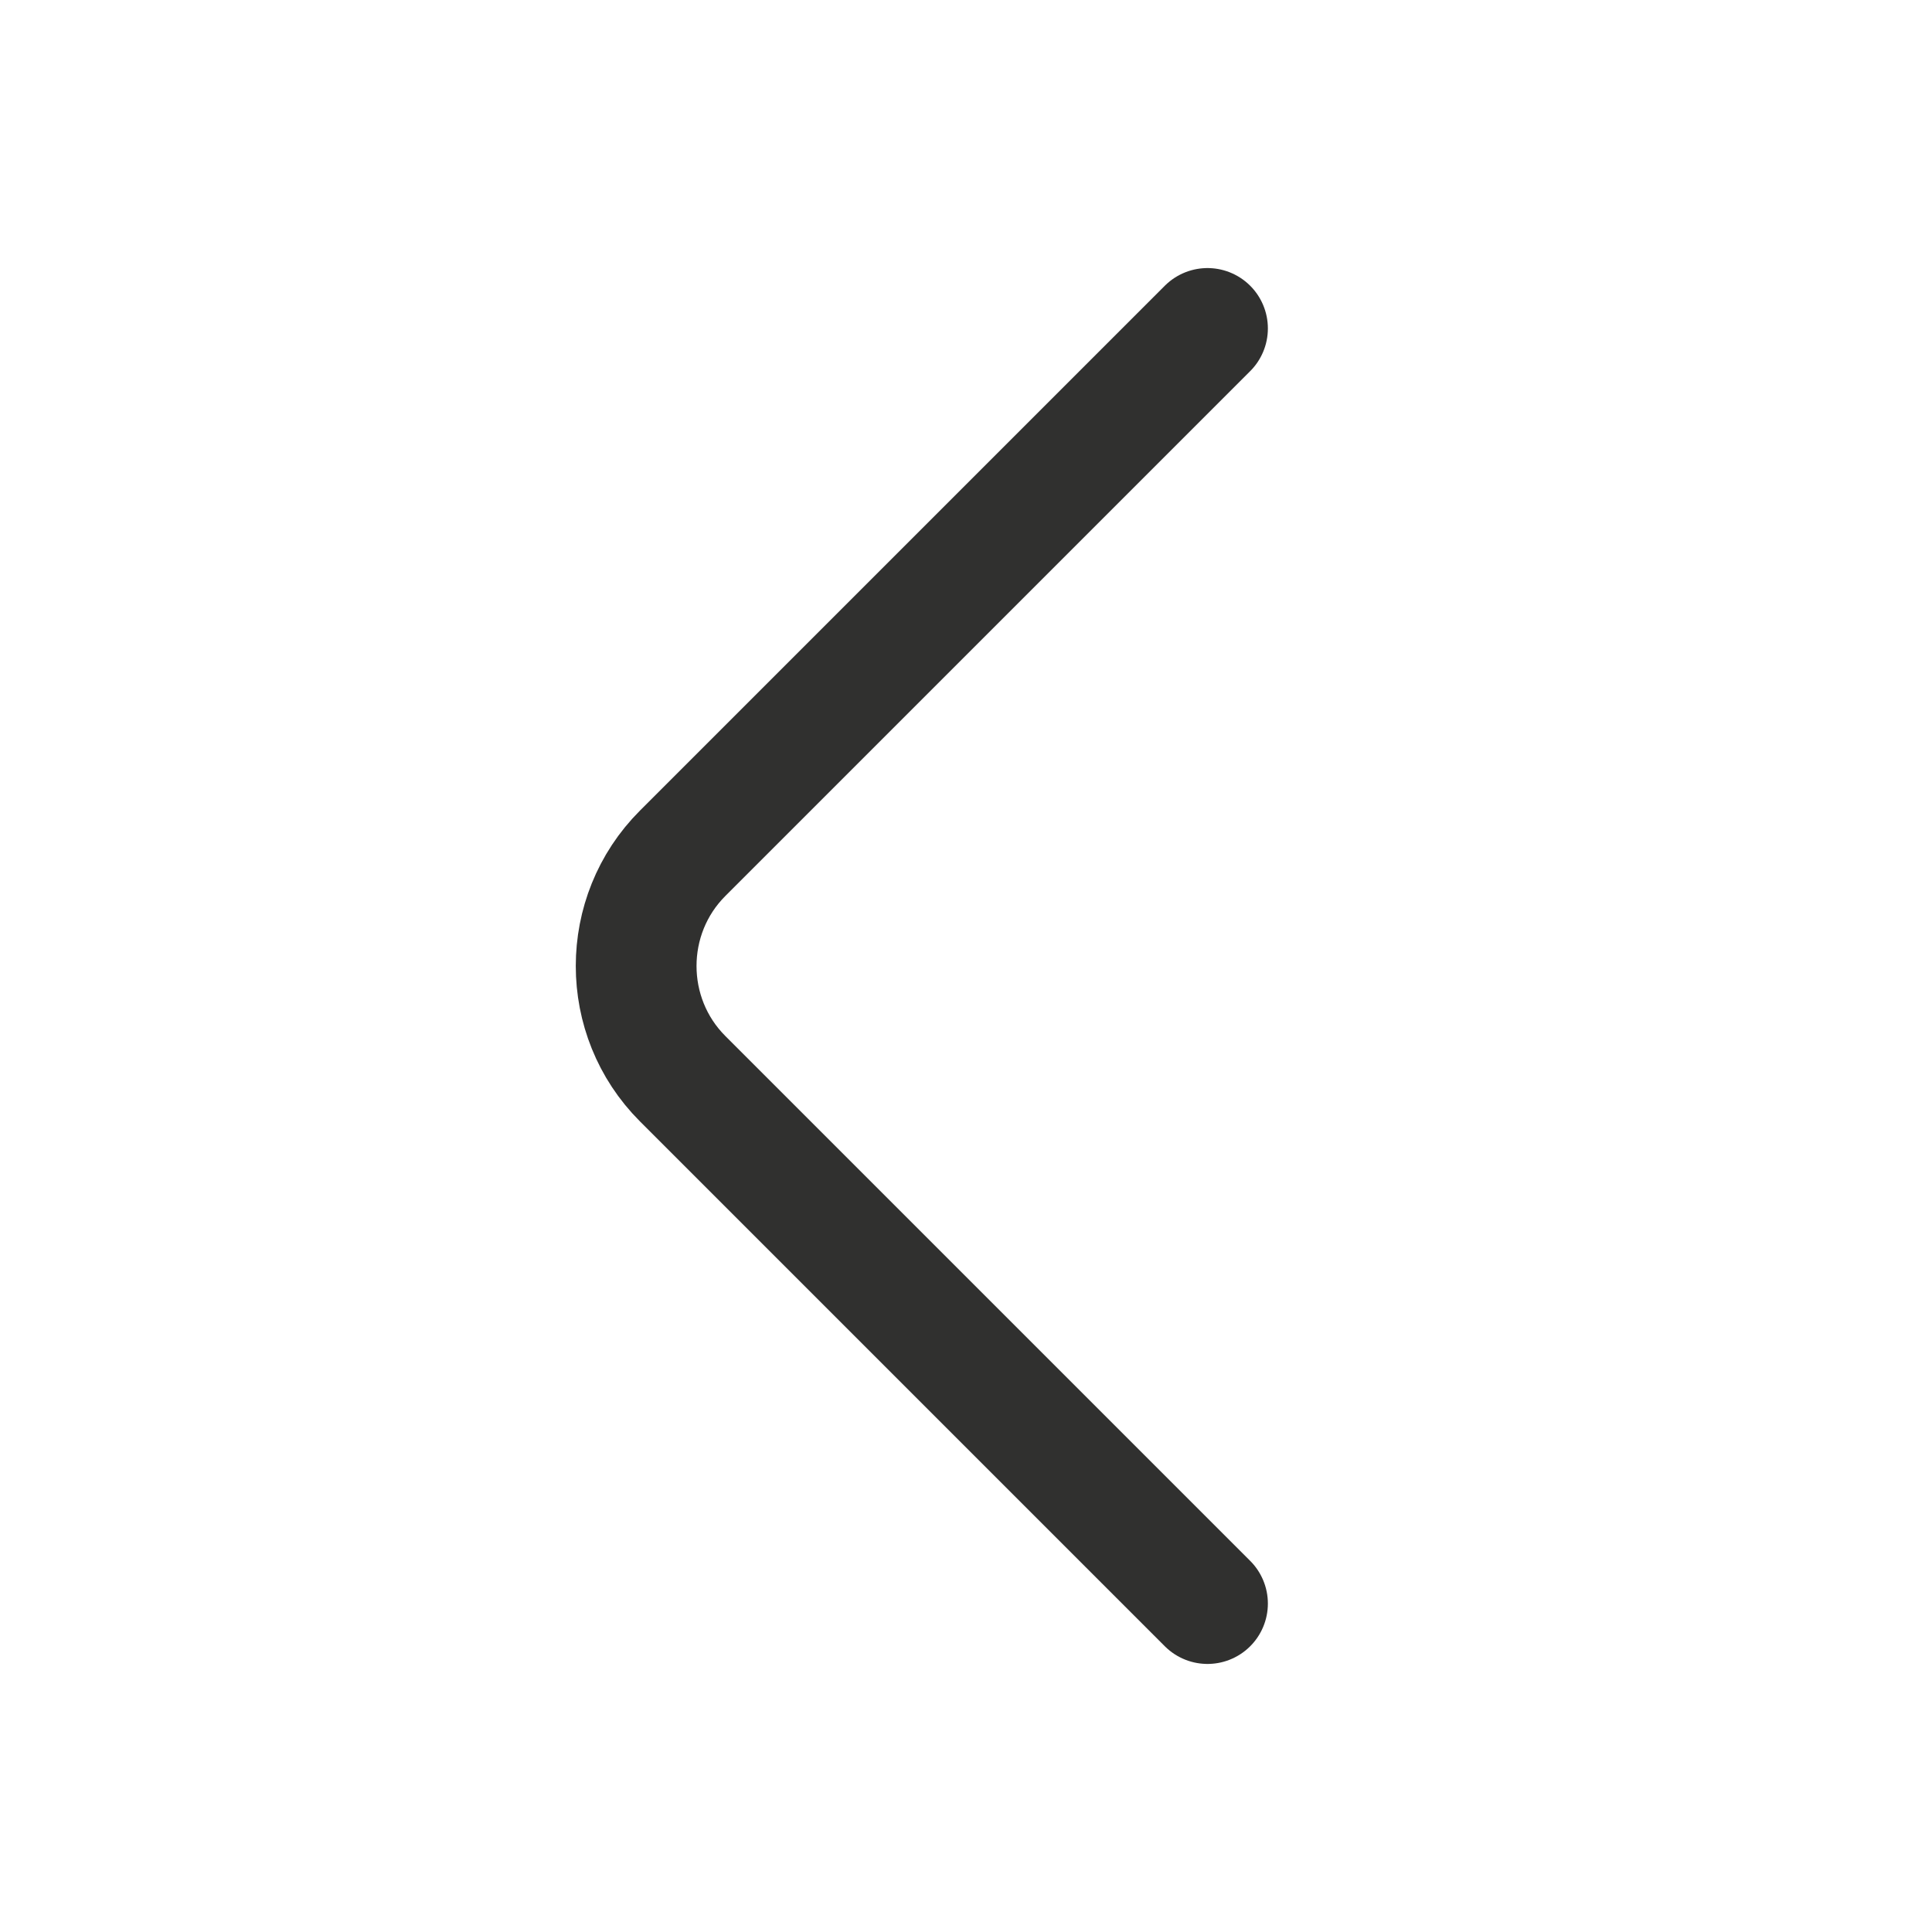
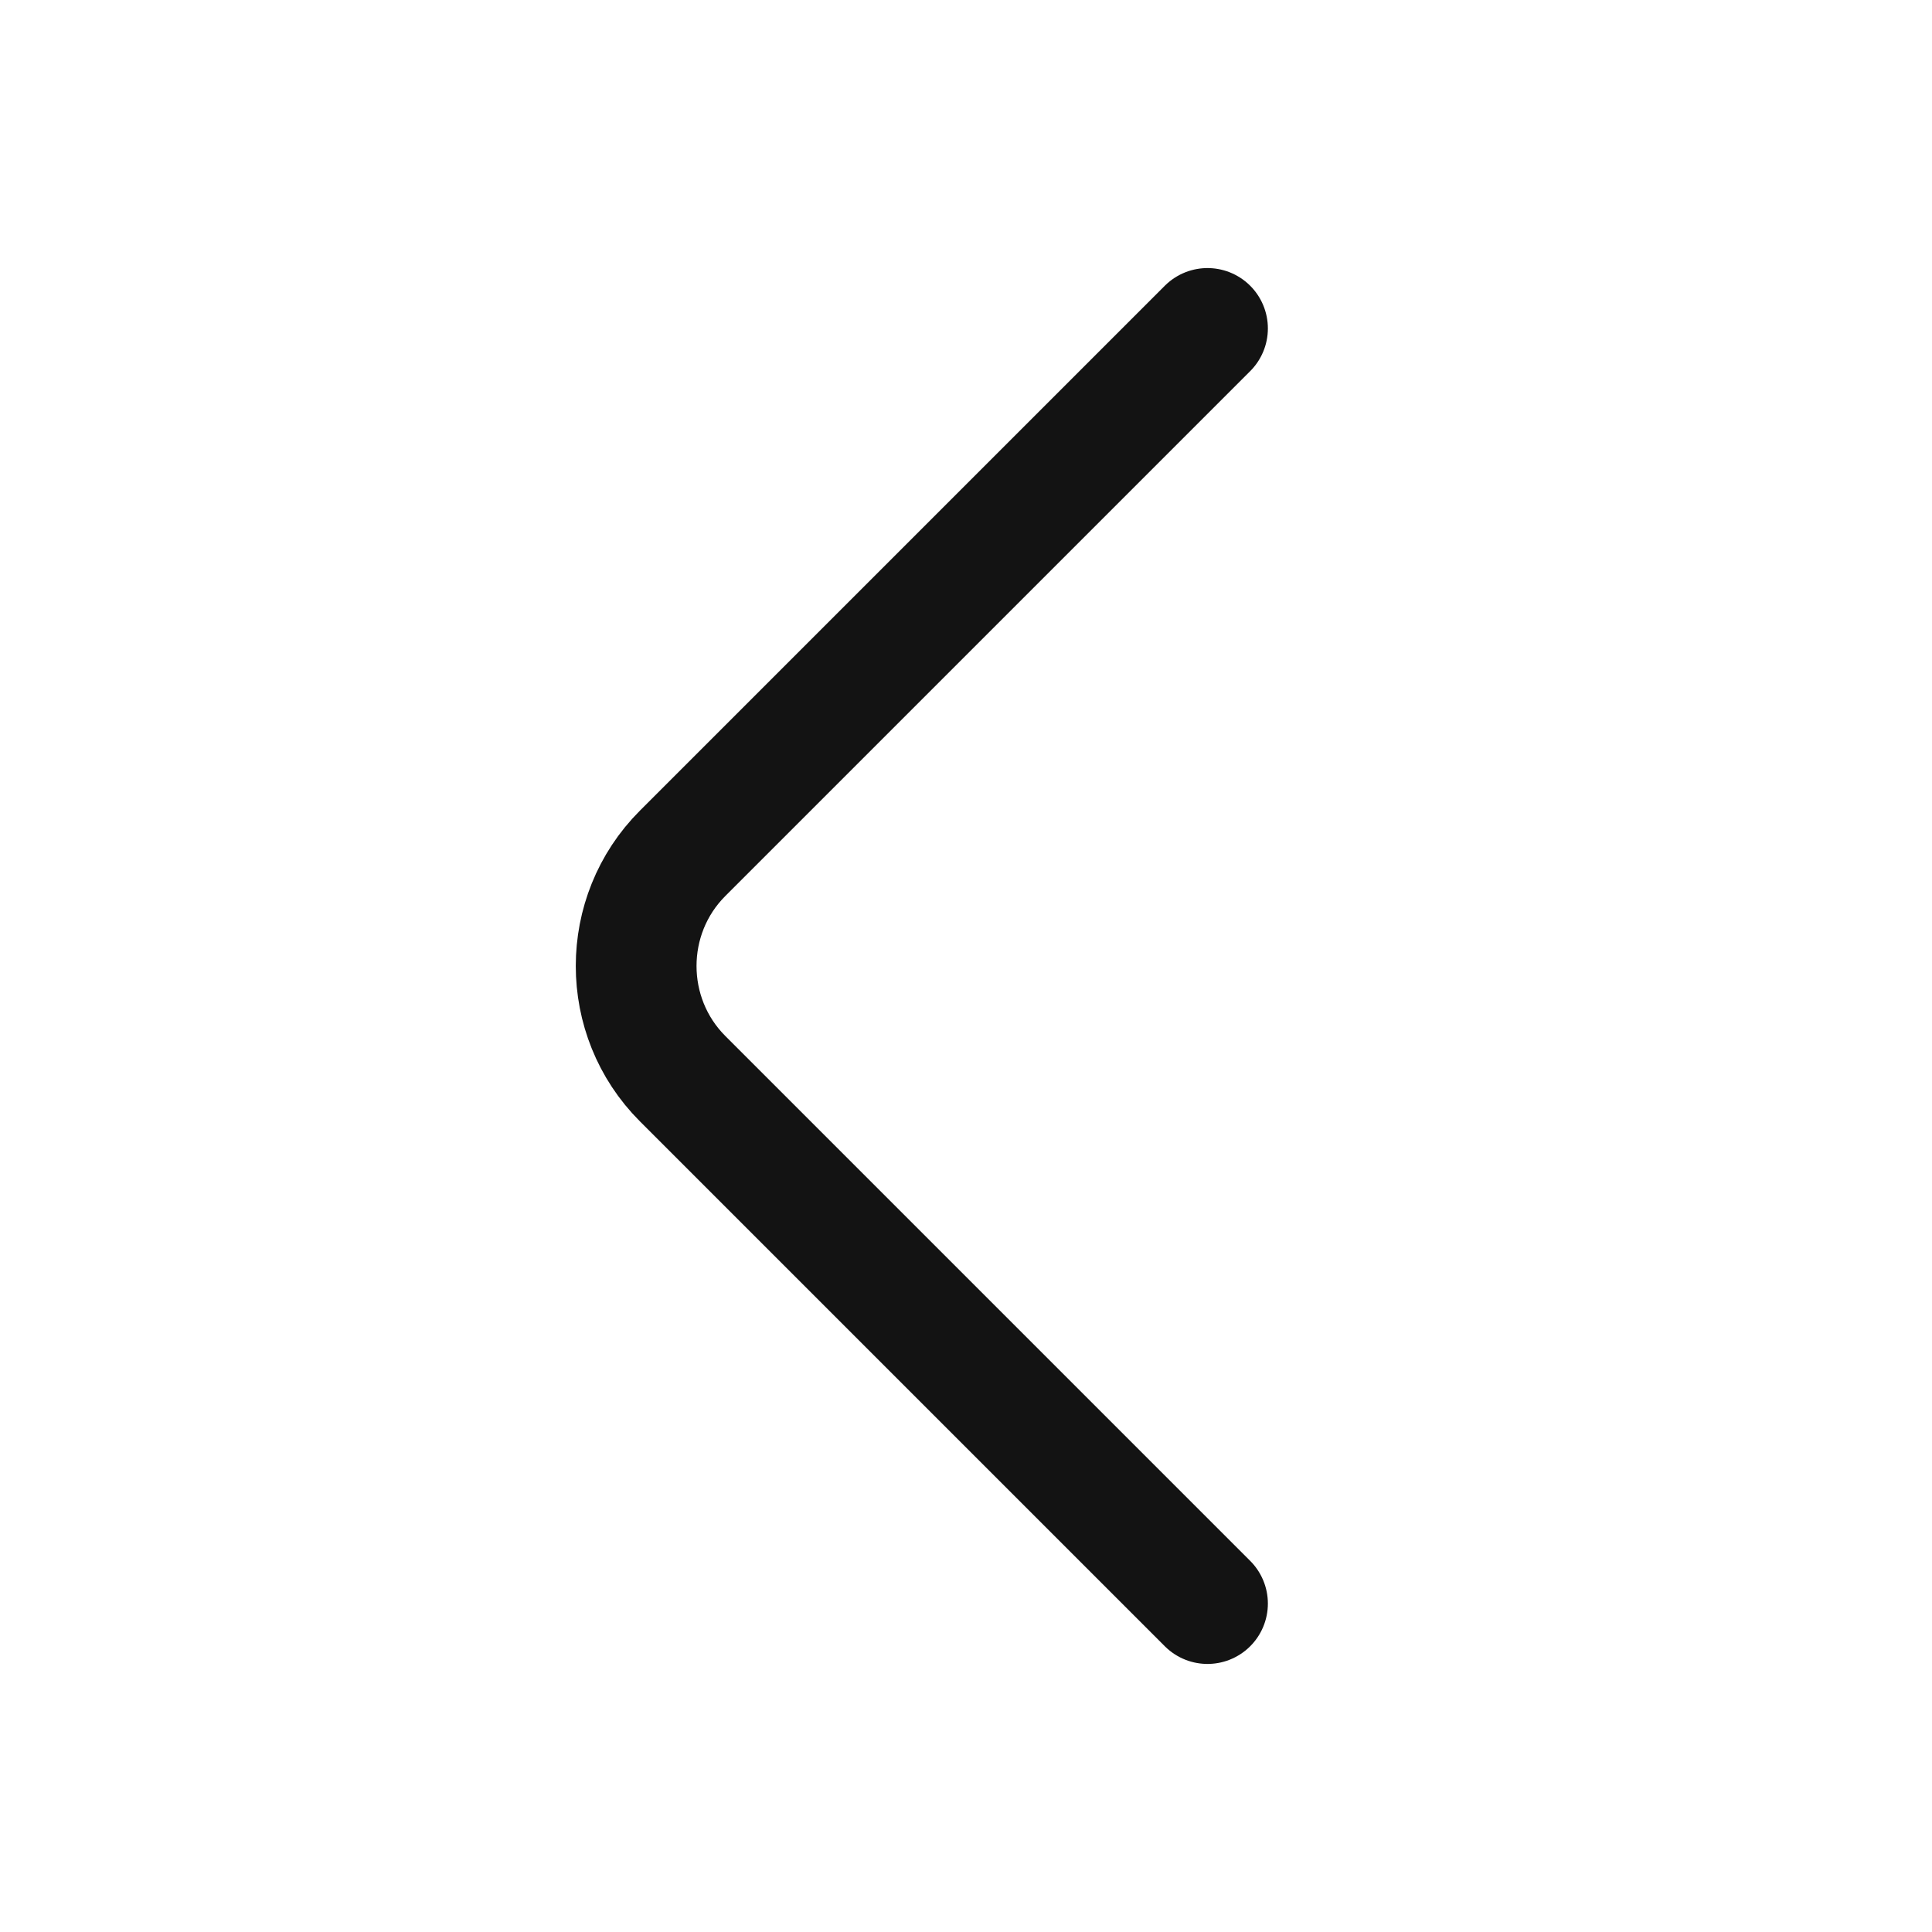
<svg xmlns="http://www.w3.org/2000/svg" width="24" height="24" viewBox="0 0 24 24" fill="none">
-   <path d="M15 19.92L8.48 13.4C7.71 12.63 7.71 11.37 8.48 10.6L15 4.08" stroke="#30302F" stroke-width="1.5" stroke-miterlimit="10" stroke-linecap="round" stroke-linejoin="round" />
+   <path d="M15 19.92L8.48 13.4C7.71 12.63 7.71 11.37 8.48 10.6L15 4.08" stroke="#131313" stroke-width="1.5" stroke-miterlimit="10" stroke-linecap="round" stroke-linejoin="round" />
</svg>
